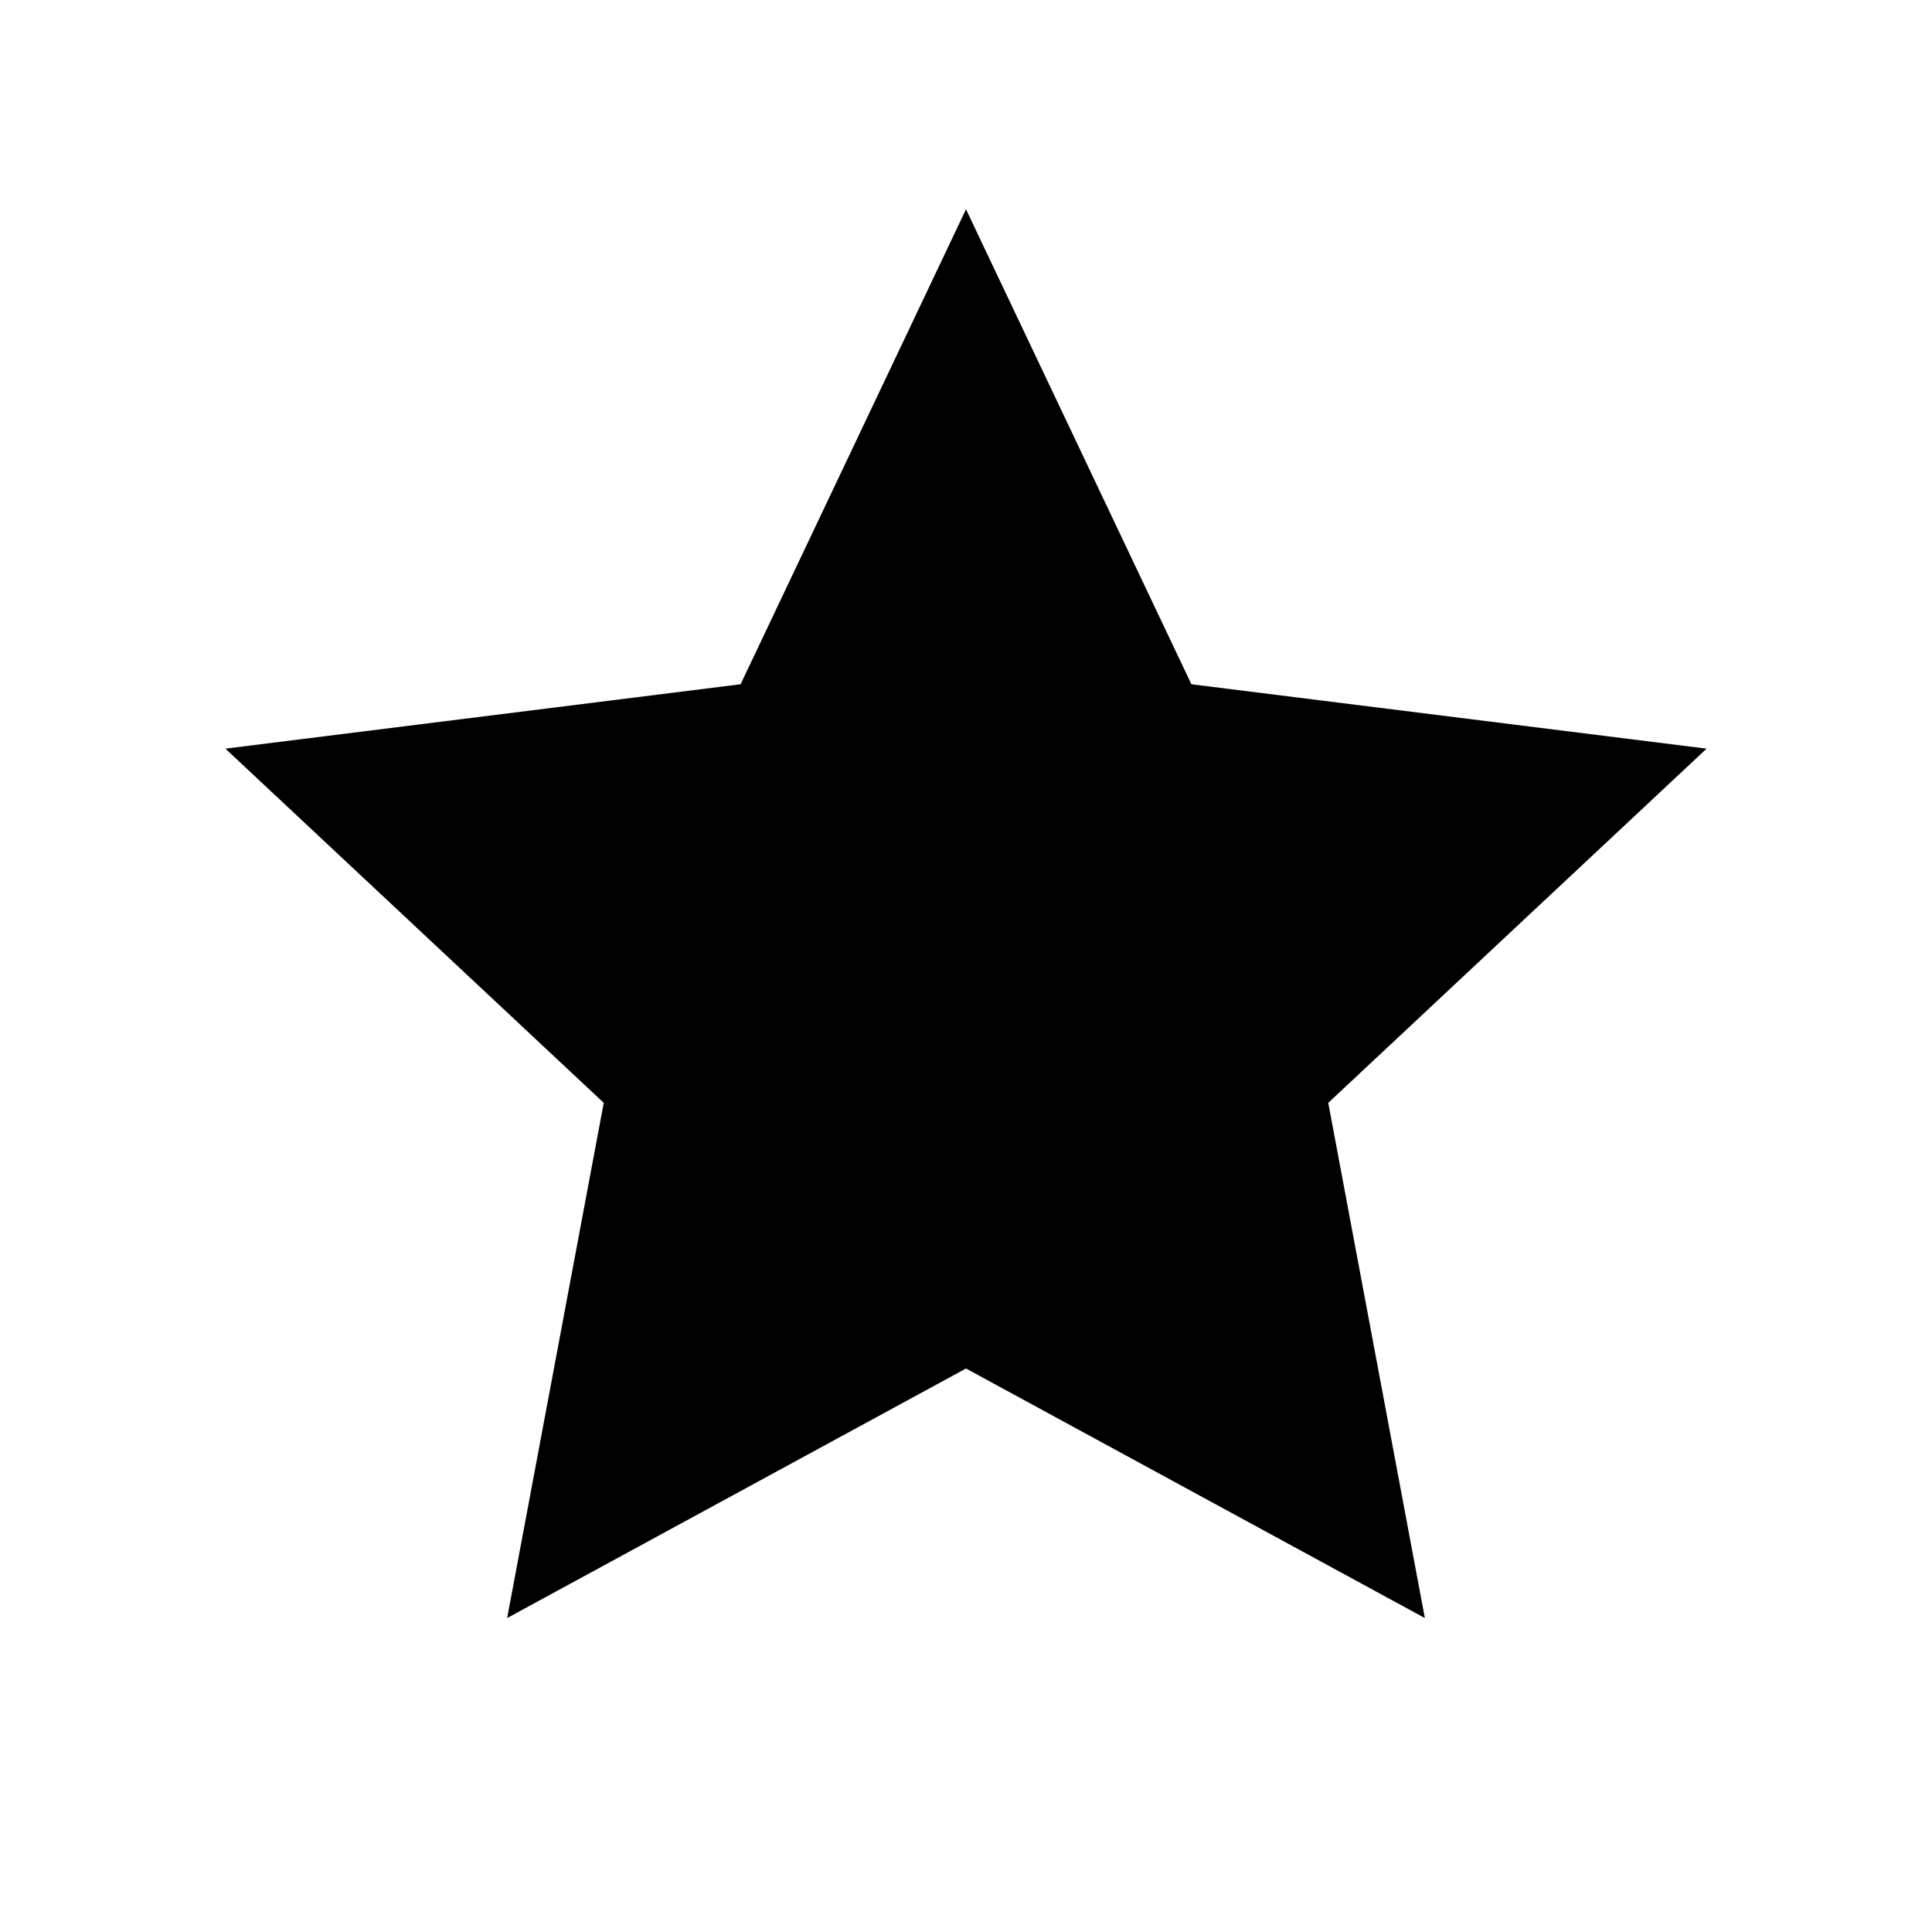
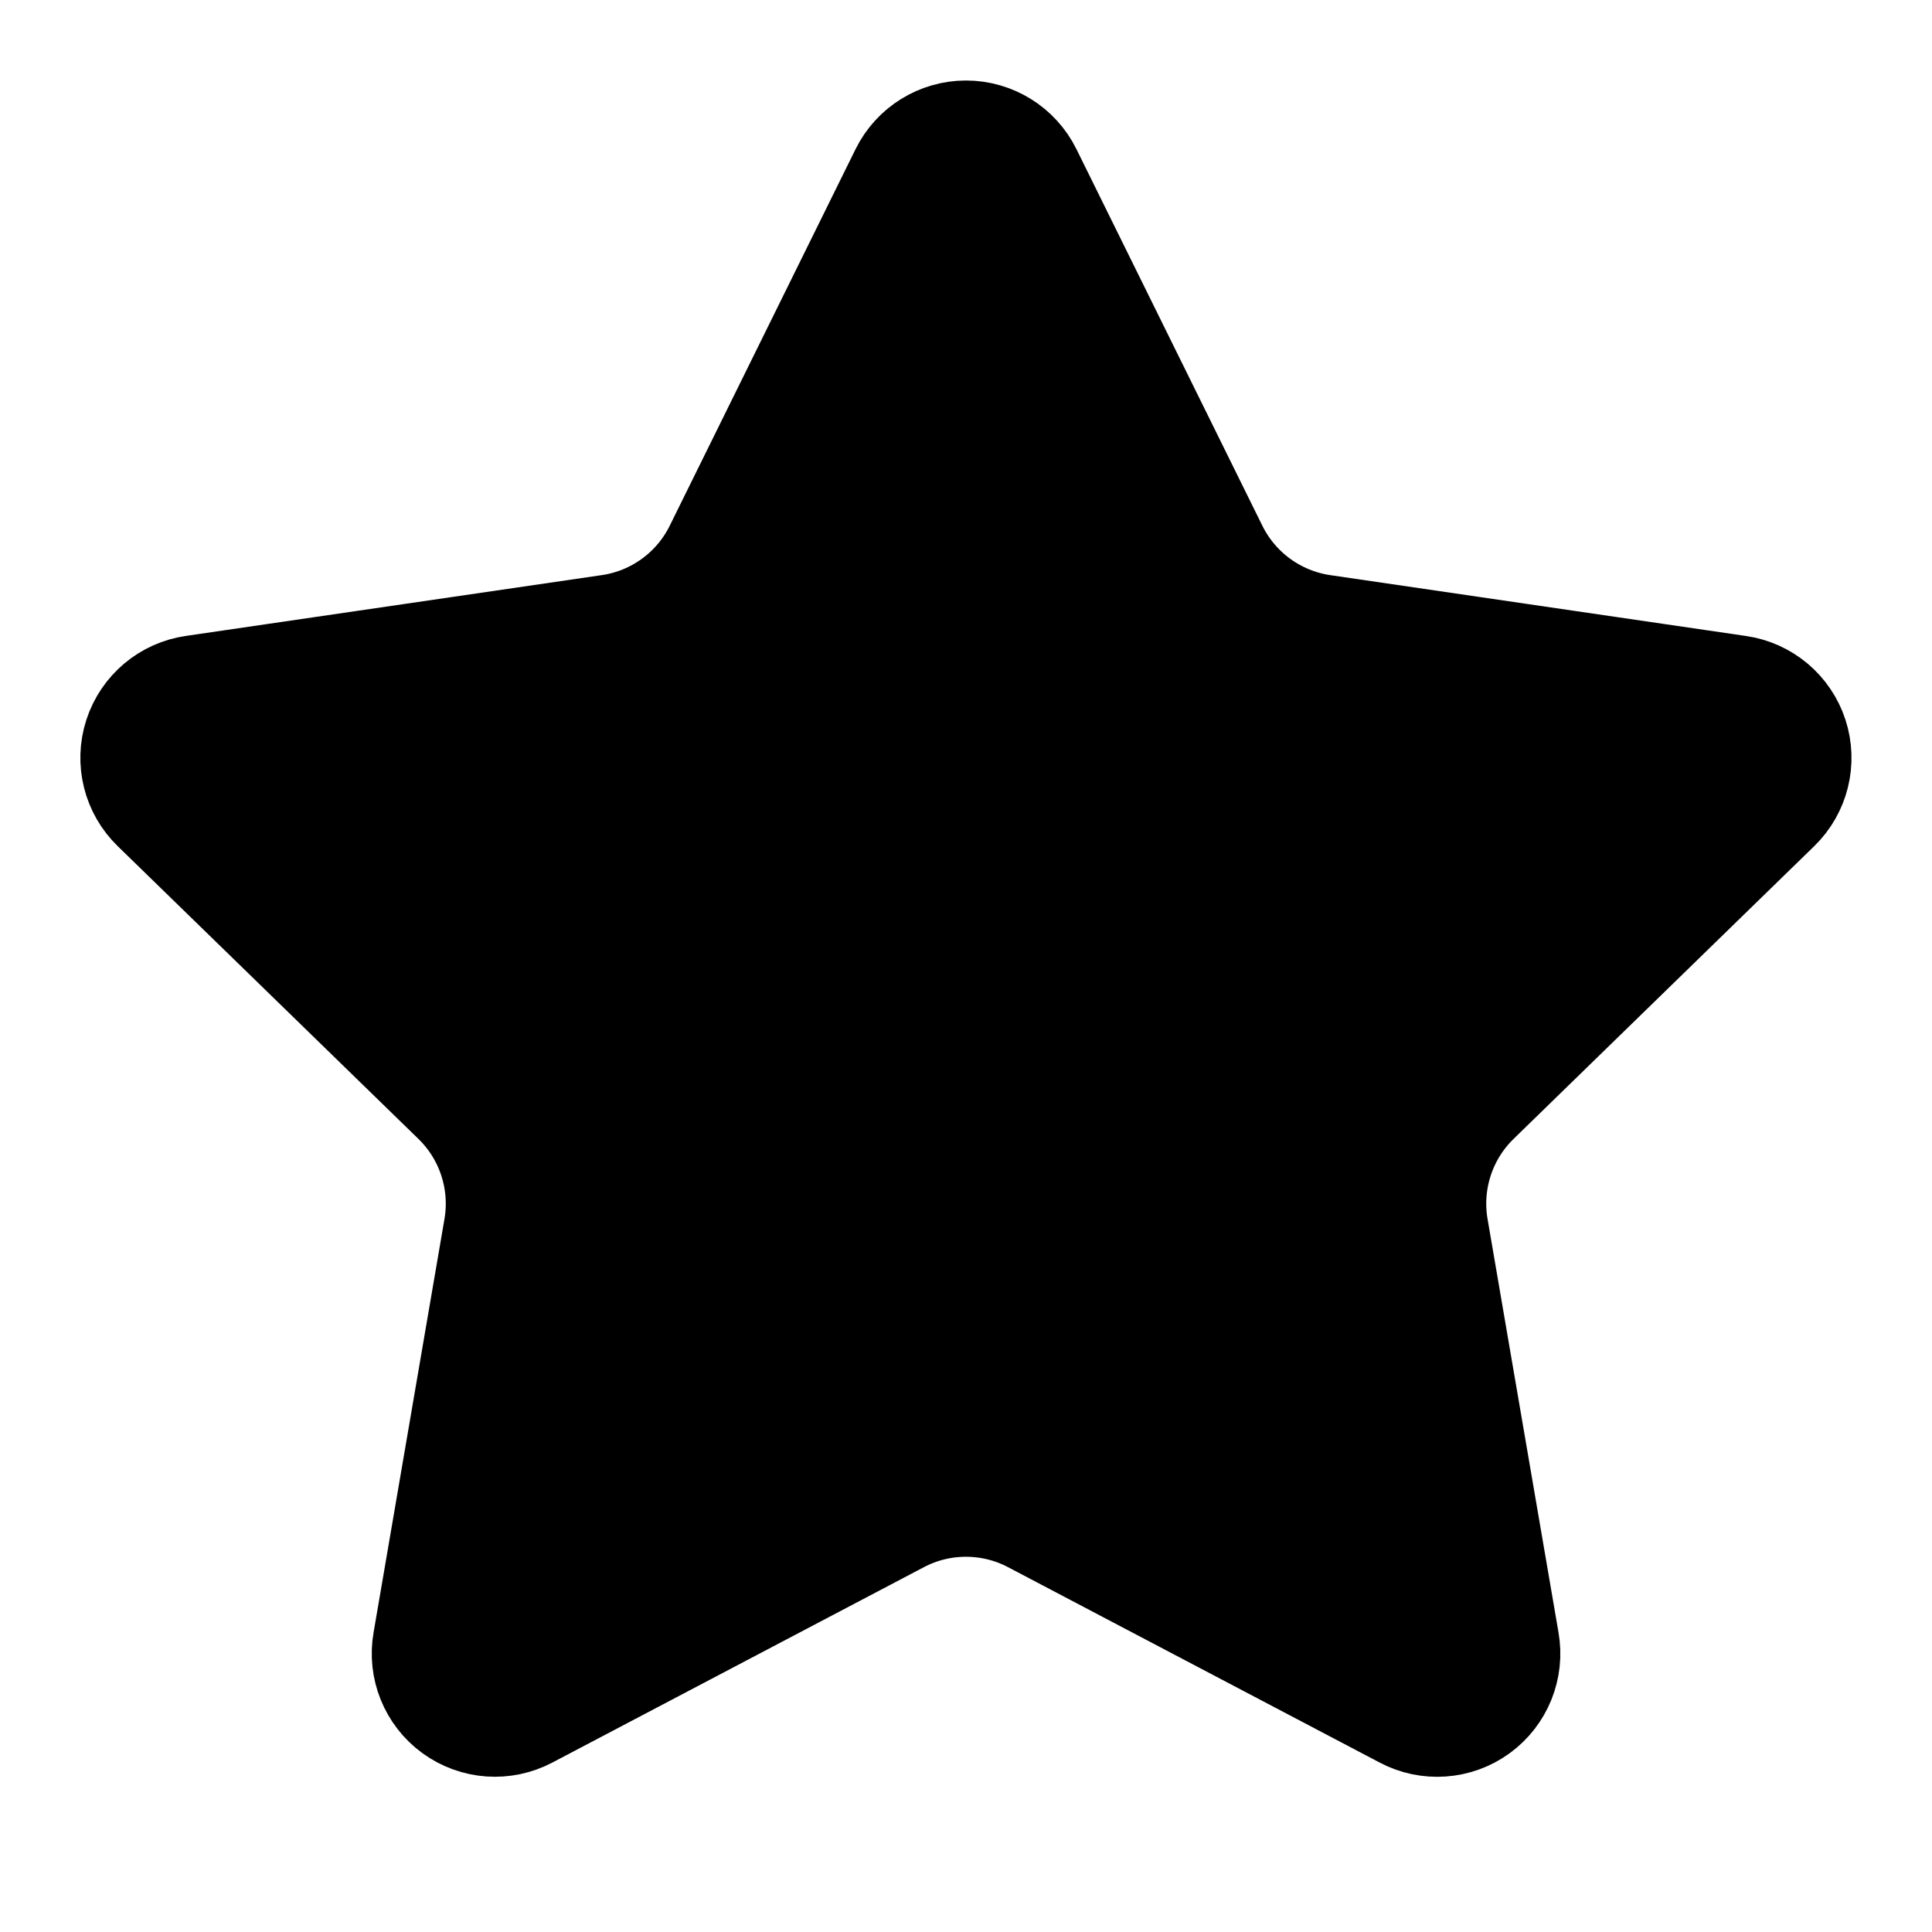
- <svg xmlns="http://www.w3.org/2000/svg" viewBox="0 0 24 24" width="24" height="24" fill="none" stroke="#000" stroke-width="2" stroke-linecap="round" stroke-linejoin="round">
-   <path fill="#000" stroke="none" d="M12 2.6l2.8 5.9 6.4.8-4.7 4.4 1.2 6.4L12 17l-5.7 3.1 1.2-6.4L2.8 9.3l6.4-.8z" />
+ <svg xmlns="http://www.w3.org/2000/svg" class="lucide lucide-star" width="24" height="24" viewBox="0 0 24 24" fill="currentColor" stroke="currentColor" stroke-width="2" stroke-linecap="round" stroke-linejoin="round">
+   <path d="M11.525 2.295a.53.53 0 0 1 .95 0l2.31 4.679a2.123 2.123 0 0 0 1.595 1.16l5.166.756a.53.53 0 0 1 .294.904l-3.736 3.638a2.123 2.123 0 0 0-.611 1.878l.882 5.14a.53.53 0 0 1-.771.56l-4.618-2.428a2.122 2.122 0 0 0-1.973 0L6.396 21.01a.53.53 0 0 1-.77-.56l.881-5.139a2.122 2.122 0 0 0-.611-1.879L2.16 9.795a.53.53 0 0 1 .294-.906l5.165-.755a2.122 2.122 0 0 0 1.597-1.16z" />
</svg>
